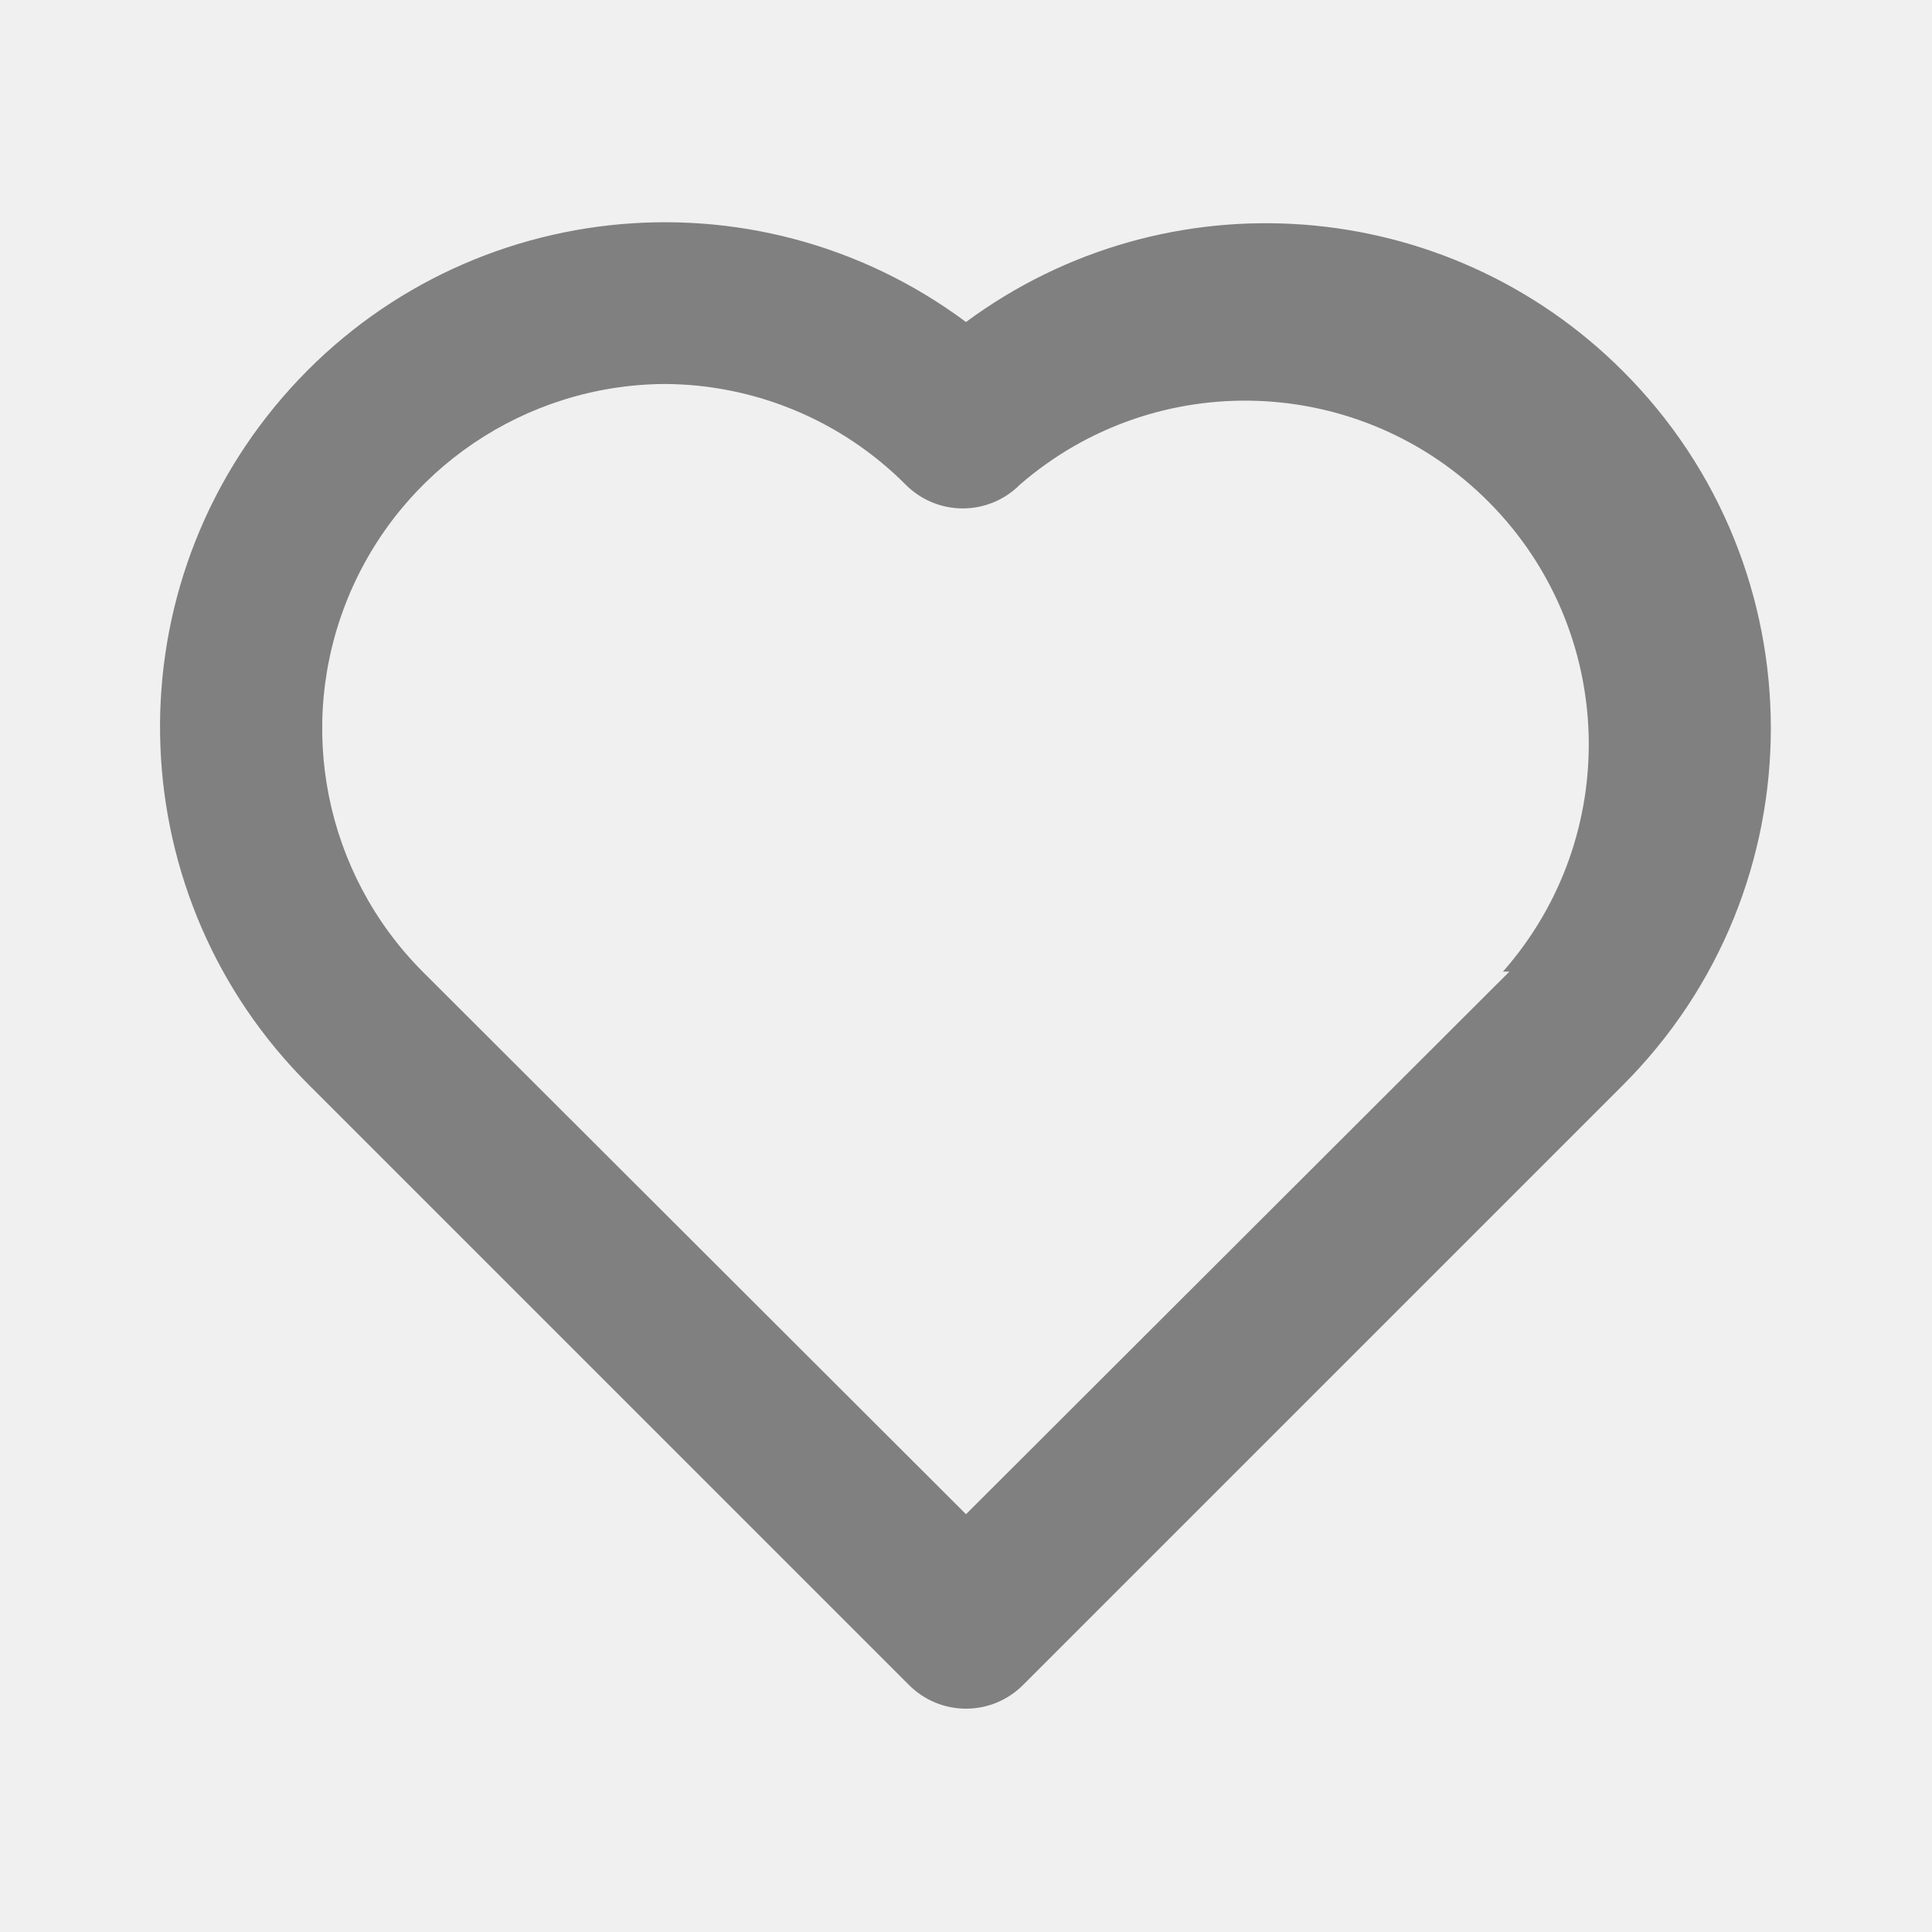
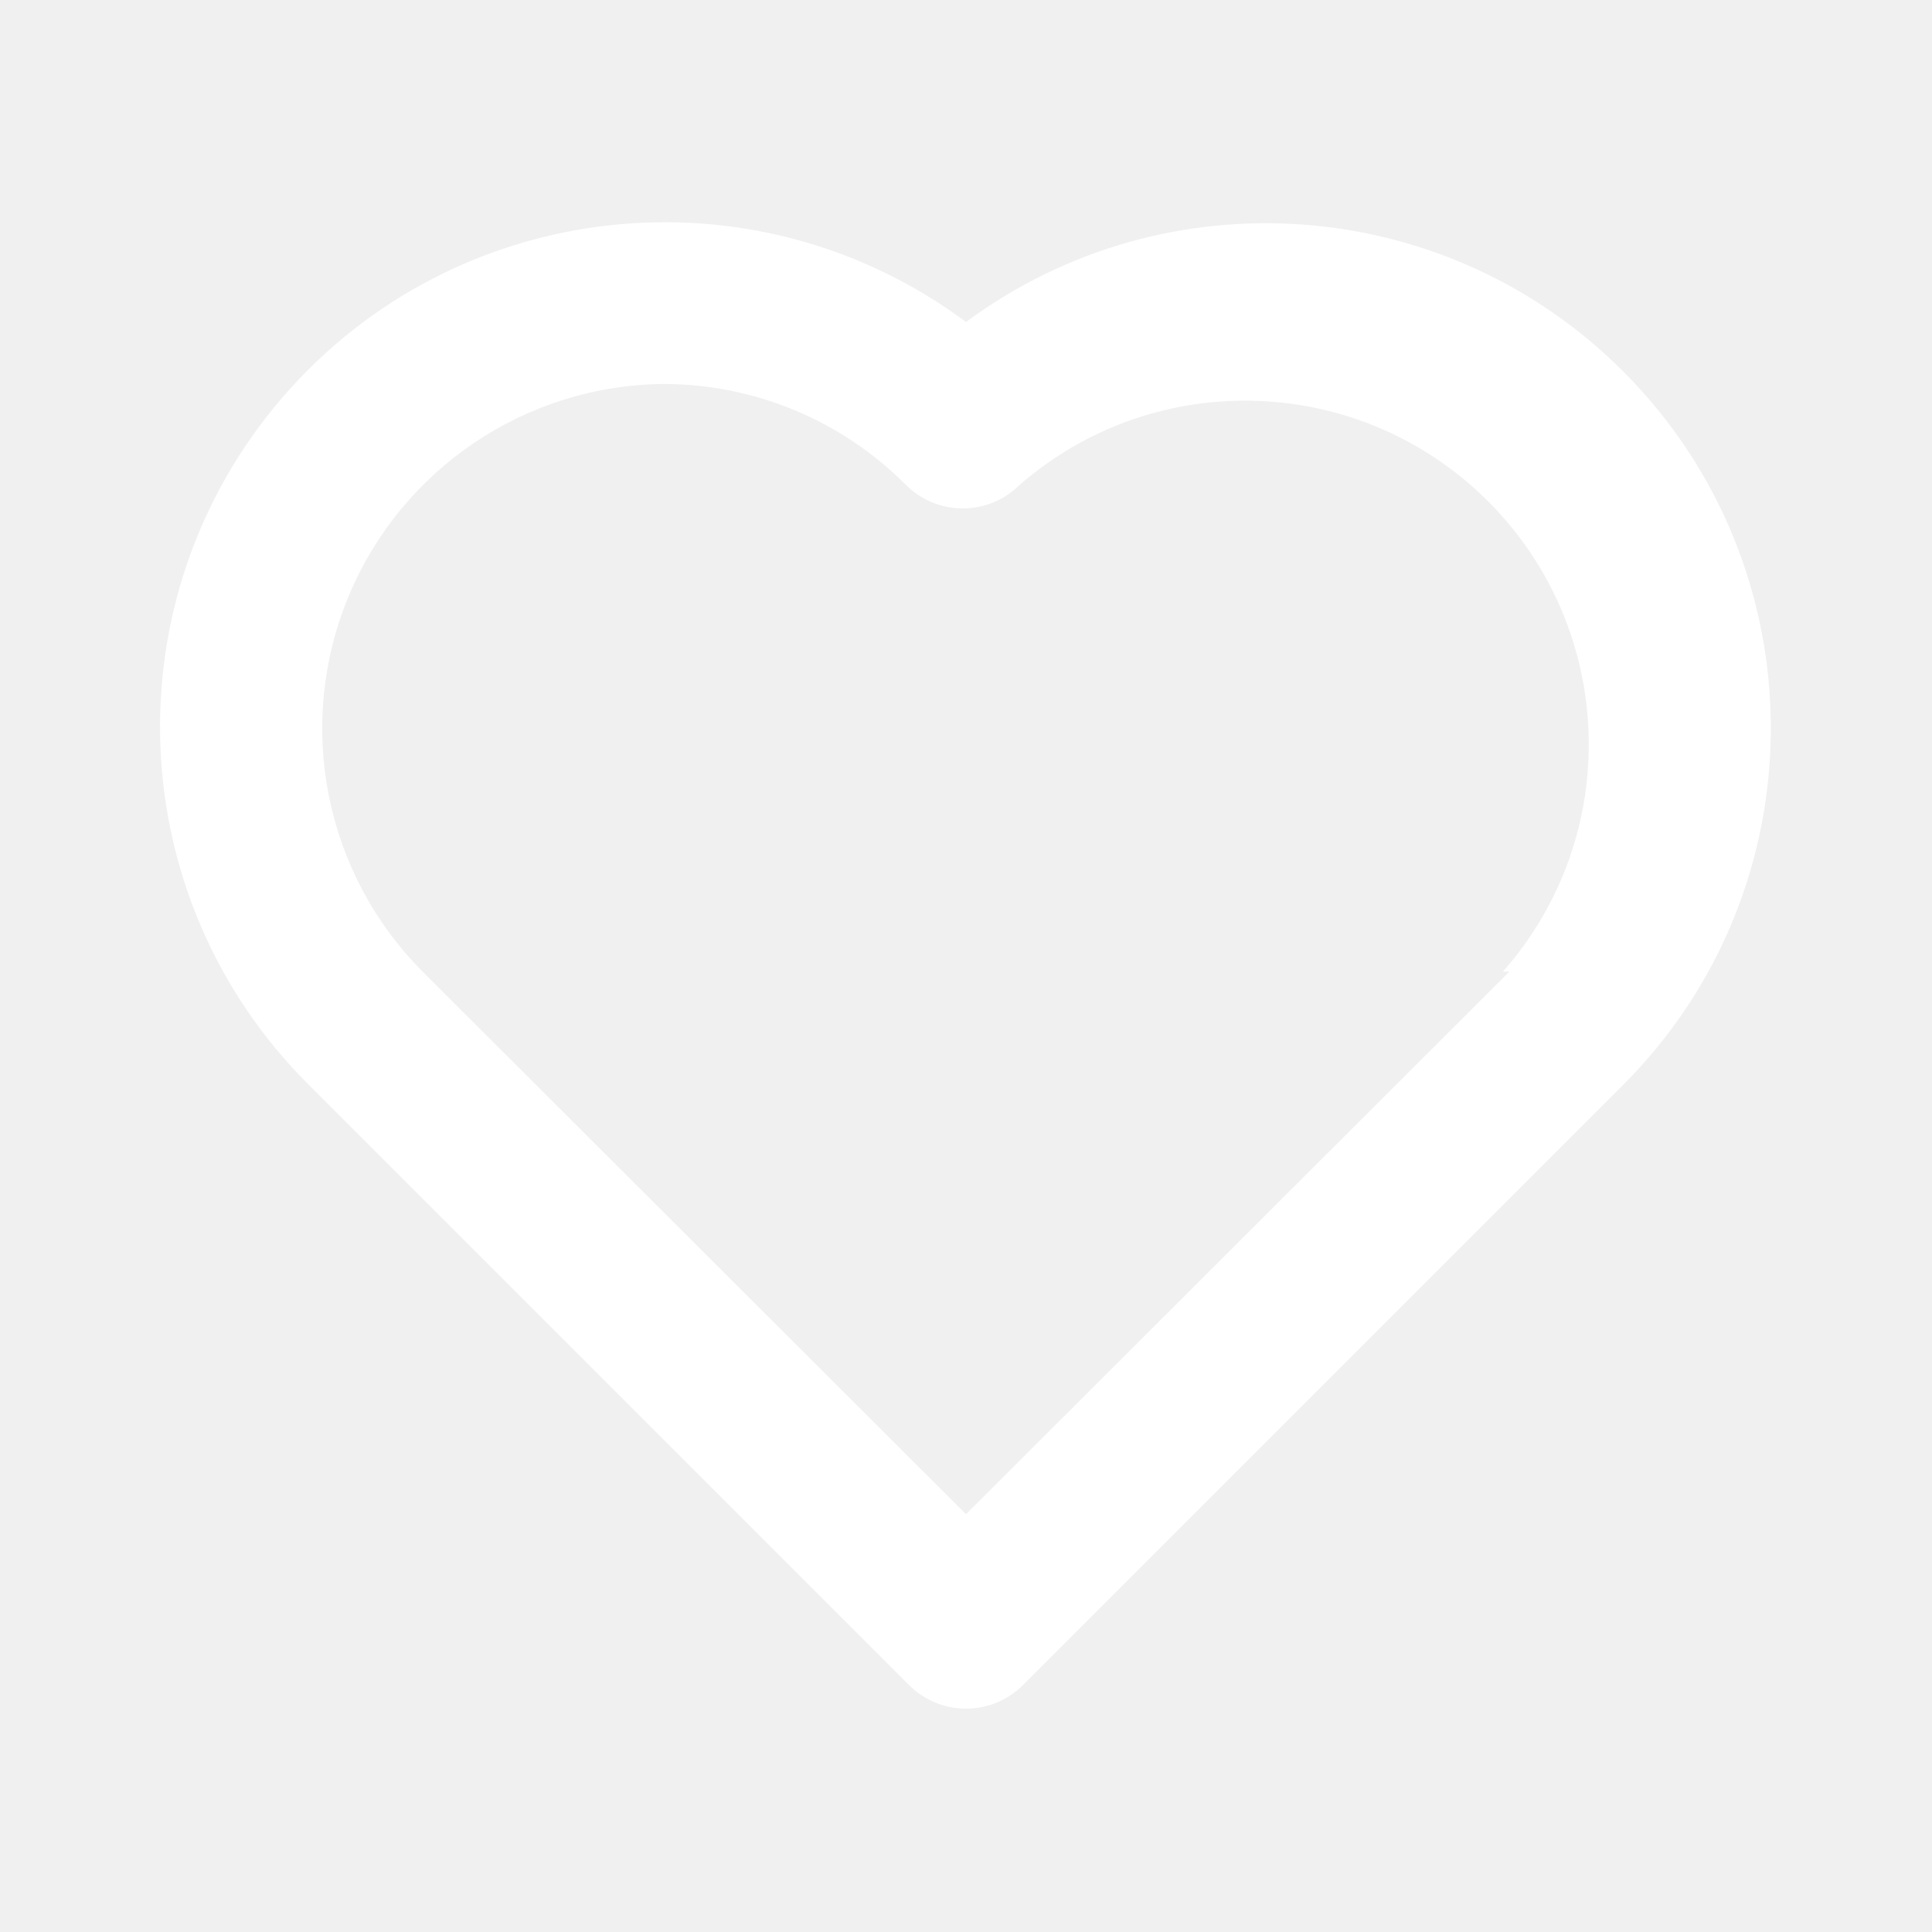
<svg xmlns="http://www.w3.org/2000/svg" viewBox="0 0 24 24" id="heart-alt">
-   <path fill="#808080" d="M20.16,4.61A6.27,6.27,0,0,0,12,4a6.27,6.27,0,0,0-8.16,9.48l7.45,7.45a1,1,0,0,0,1.42,0l7.45-7.45A6.27,6.27,0,0,0,20.16,4.61Zm-1.41,7.46L12,18.81,5.25,12.07a4.28,4.28,0,0,1,3-7.3,4.25,4.25,0,0,1,3,1.25,1,1,0,0,0,1.42,0,4.27,4.27,0,0,1,6,6.05Z" />
+   <path fill="#ffffff" d="M20.16,4.61A6.27,6.27,0,0,0,12,4a6.27,6.27,0,0,0-8.16,9.48l7.45,7.45a1,1,0,0,0,1.42,0l7.45-7.45A6.27,6.27,0,0,0,20.16,4.61Zm-1.41,7.46L12,18.81,5.25,12.07a4.28,4.28,0,0,1,3-7.3,4.25,4.25,0,0,1,3,1.25,1,1,0,0,0,1.42,0,4.27,4.27,0,0,1,6,6.05Z" />
</svg>
